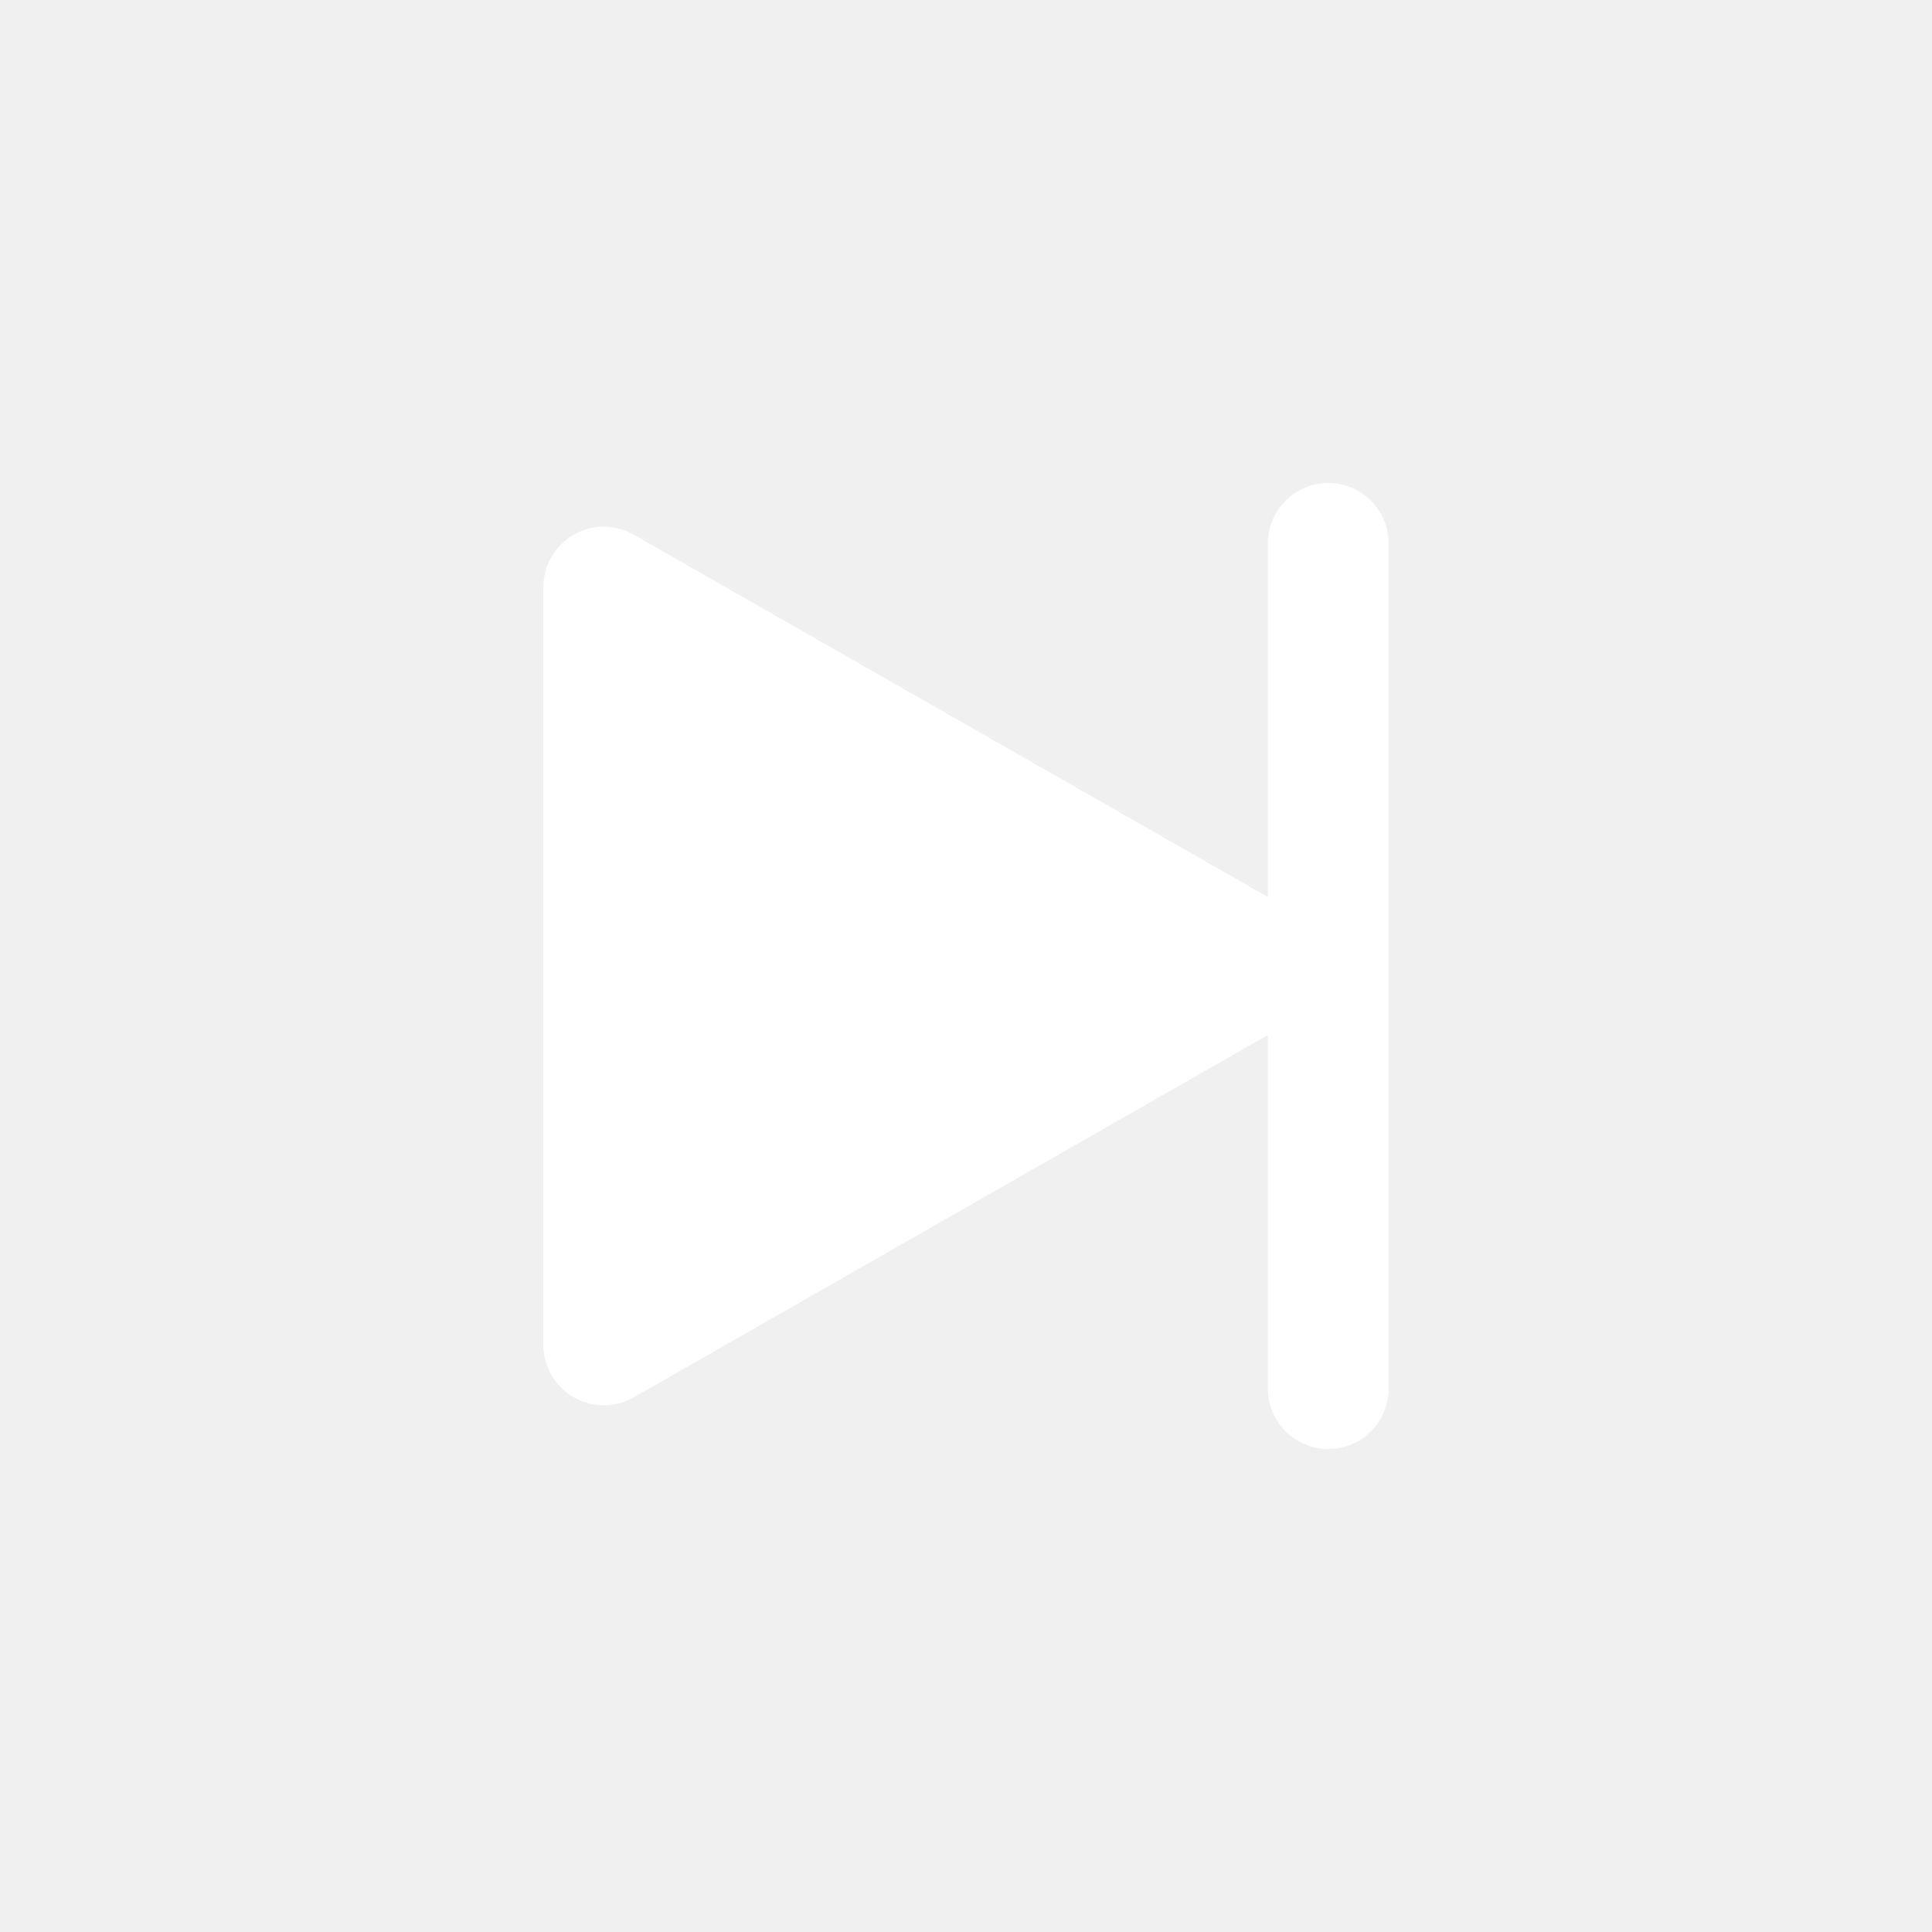
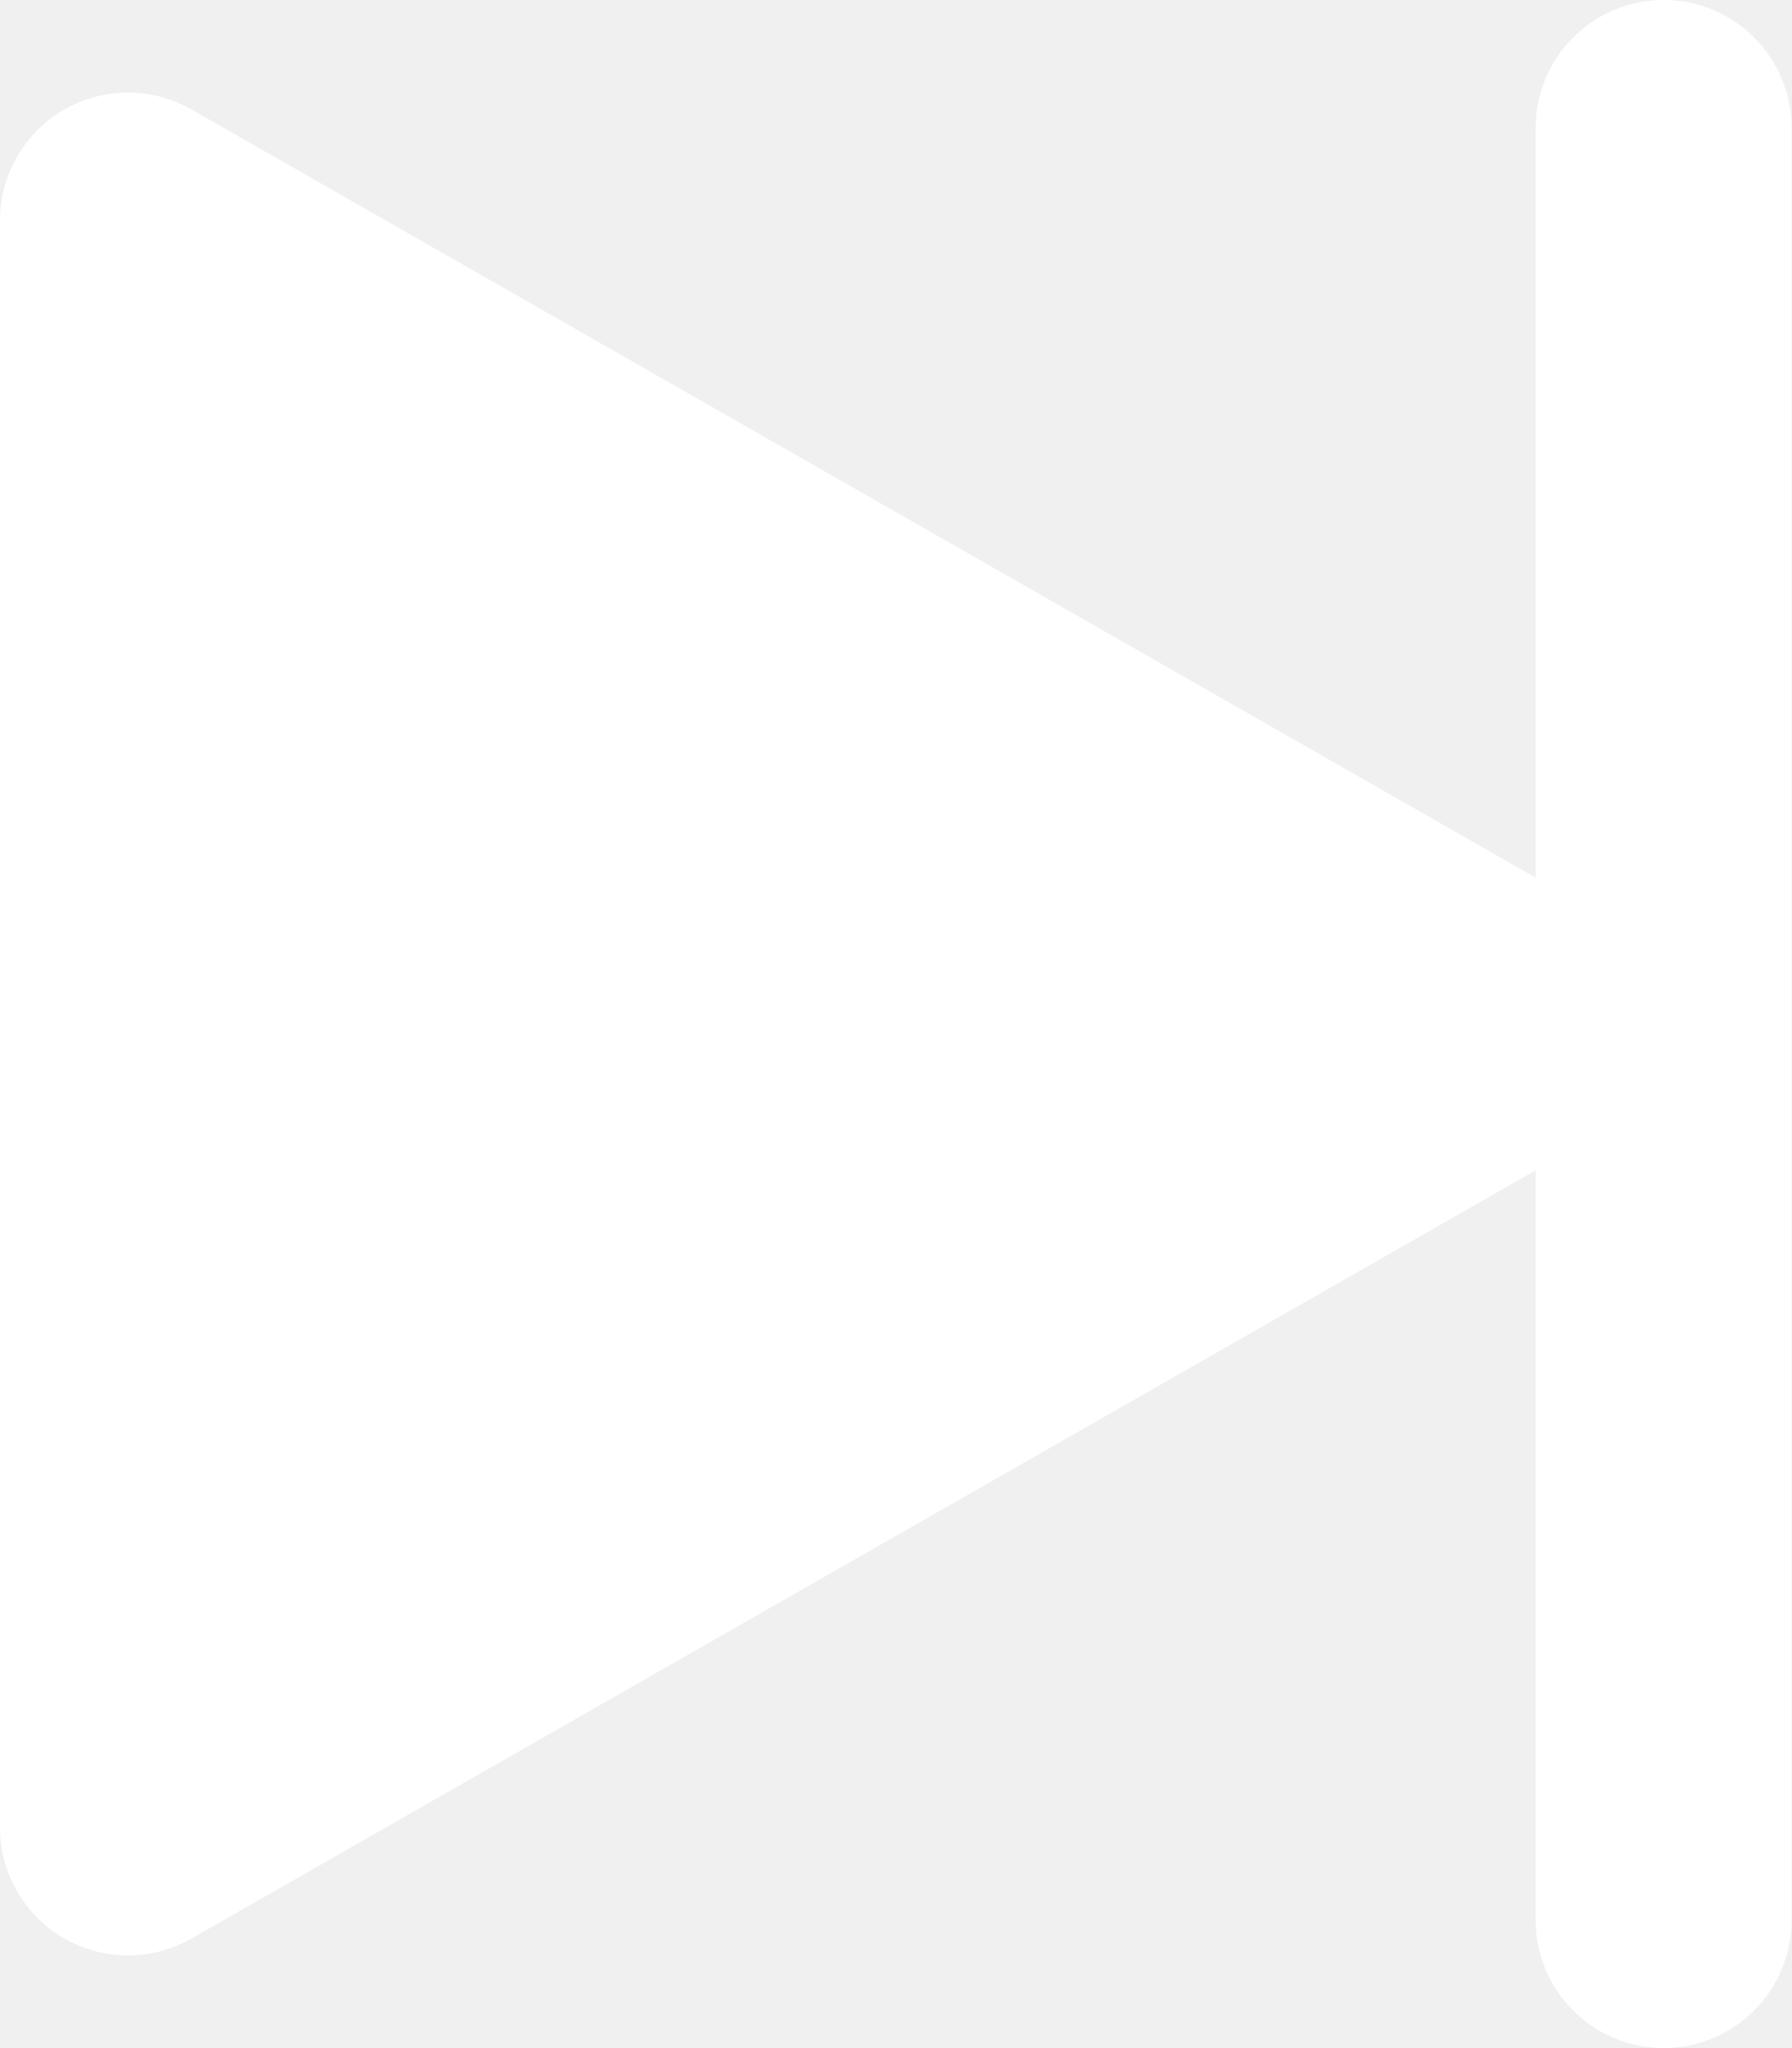
- <svg xmlns="http://www.w3.org/2000/svg" width="32" height="32" viewBox="0 0 32 32">
+ <svg xmlns="http://www.w3.org/2000/svg" width="14" height="16" viewBox="0 0 14 16">
  <g fill="none" fill-rule="evenodd">
-     <path d="M0 0h32v32H0z" />
-     <path fill="#FFF" d="M21 17.143l-10.504 6.002A1 1 0 0 1 9 22.277V9.723a1 1 0 0 1 1.496-.868L21 14.857V9a1 1 0 0 1 2 0v14a1 1 0 0 1-2 0v-5.857z" />
+     <path d="M-9-8h32v32H-9z" />
+     <path fill="#FFF" d="M12 9.143L1.496 15.145A1 1 0 0 1 0 14.277V1.723A1 1 0 0 1 1.496.855L12 6.857V1a1 1 0 0 1 2 0v14a1 1 0 0 1-2 0V9.143z" />
  </g>
</svg>
